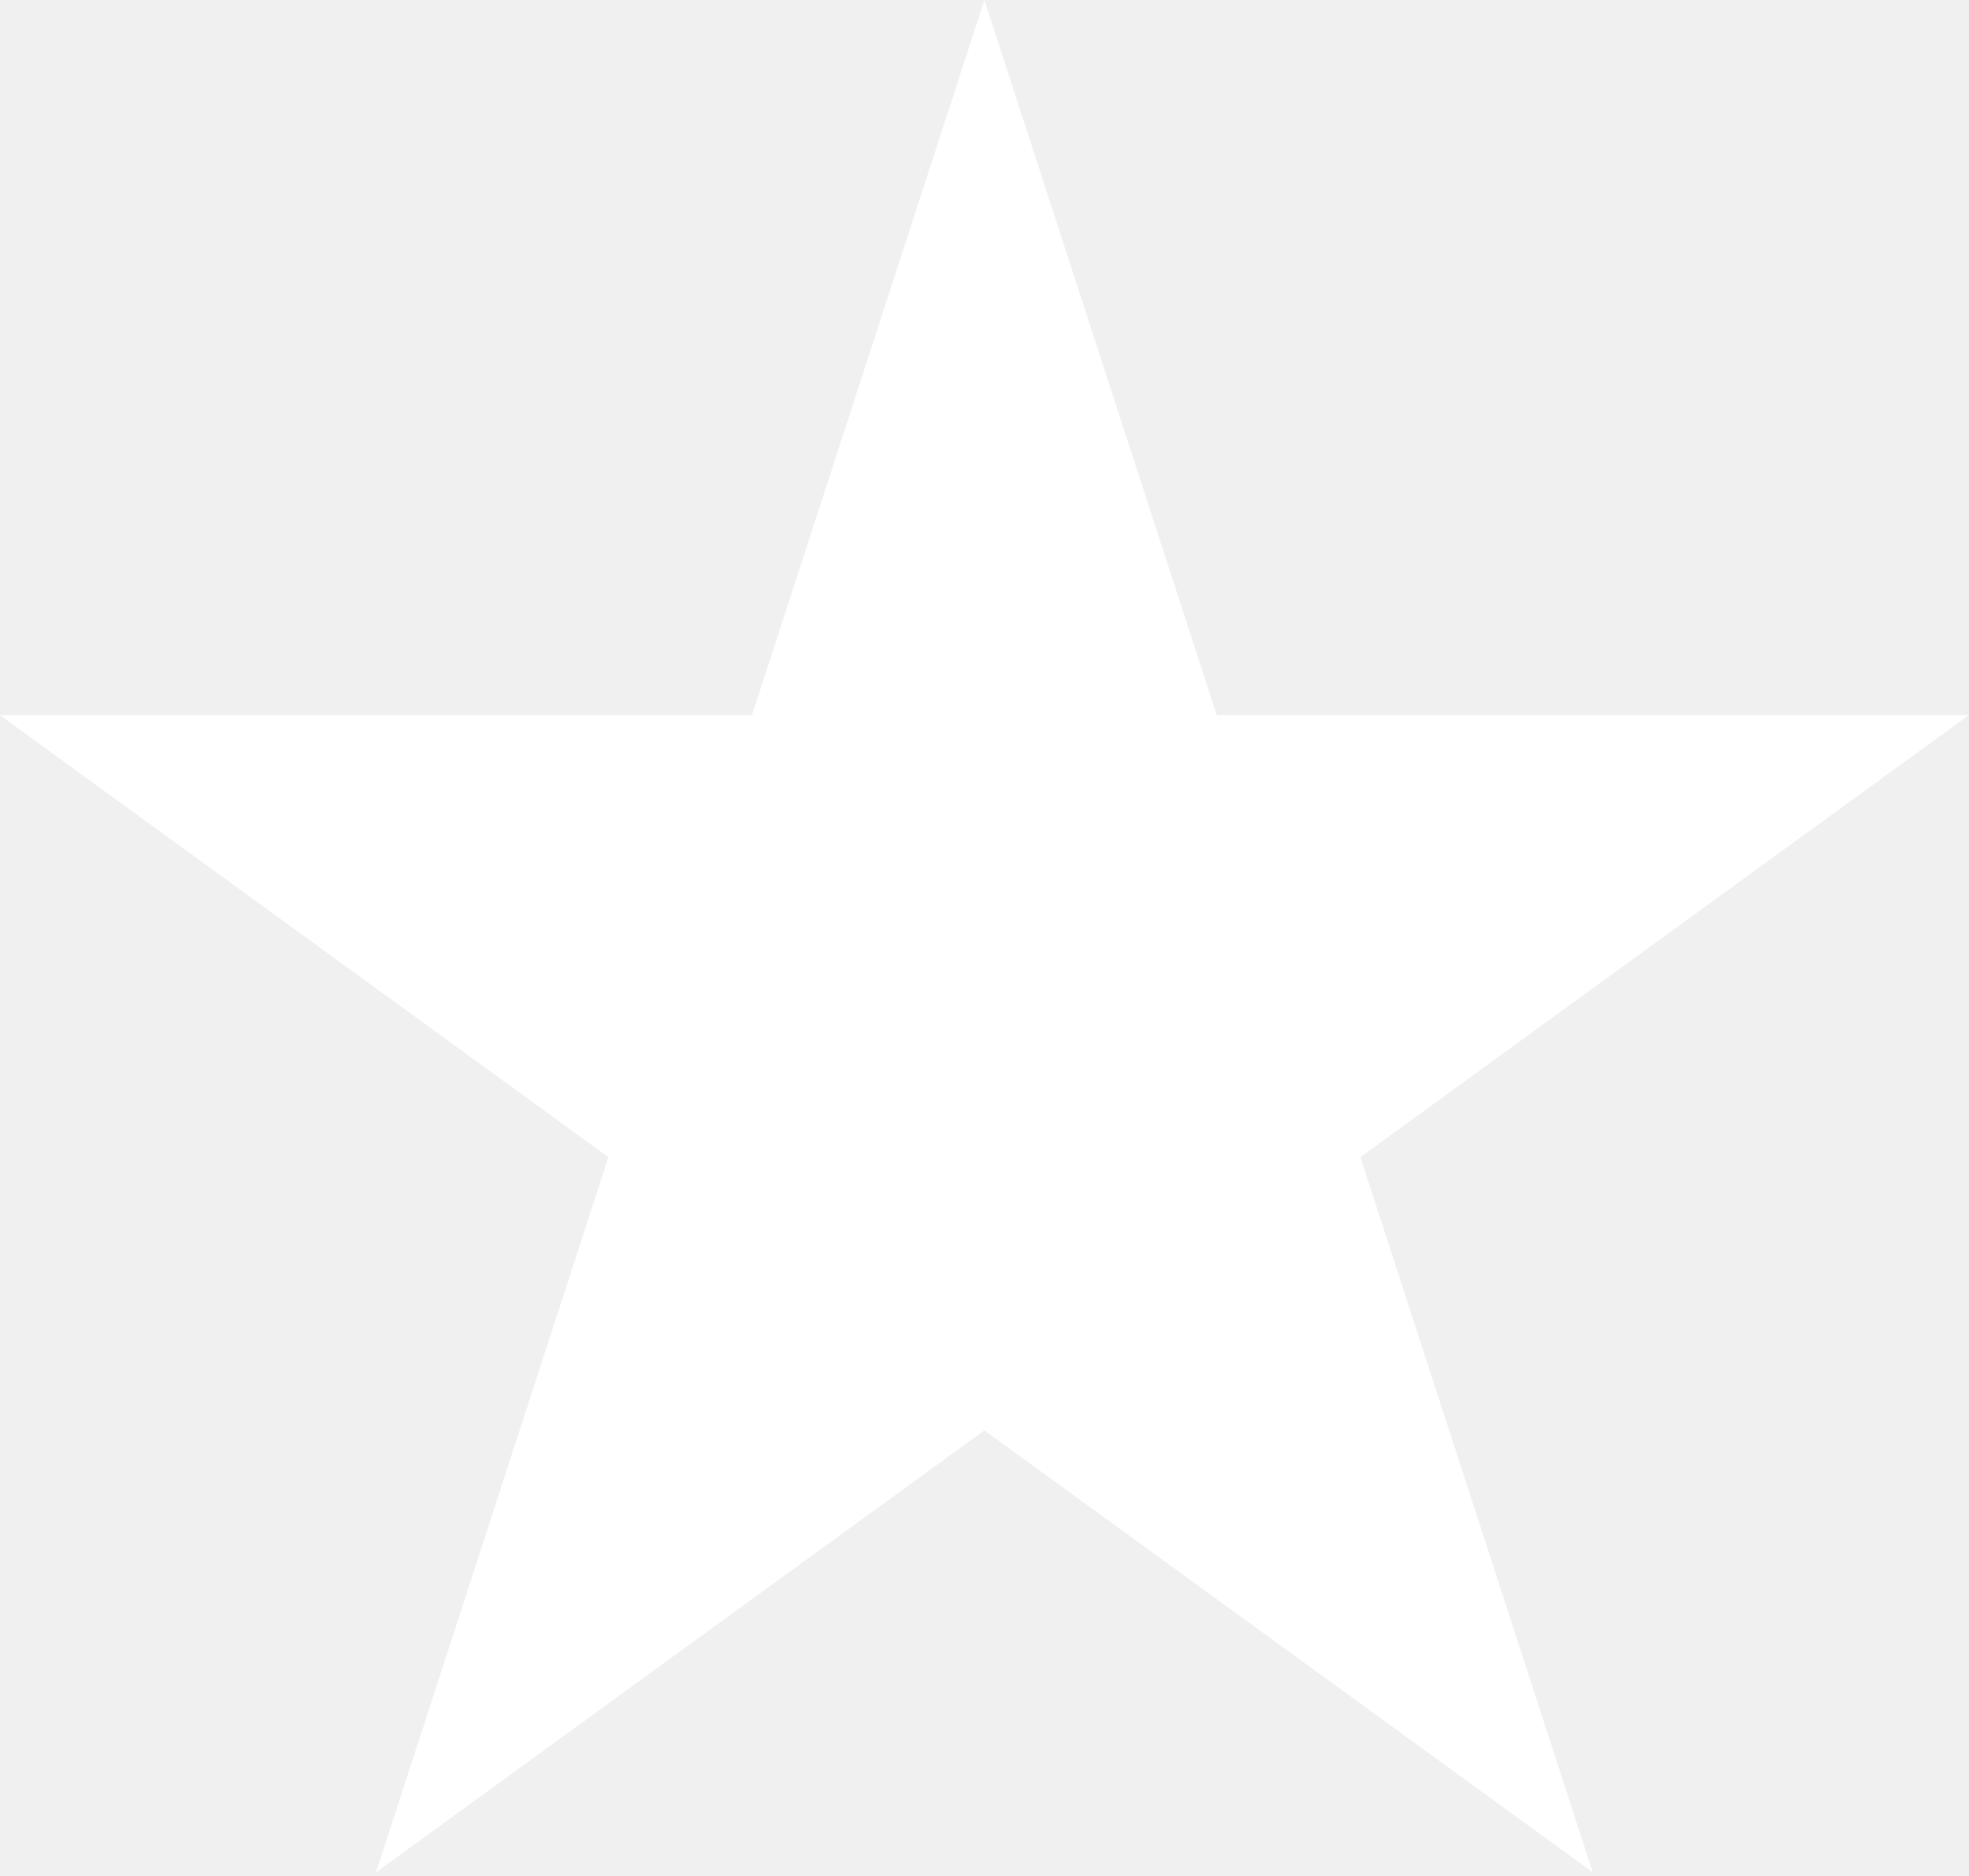
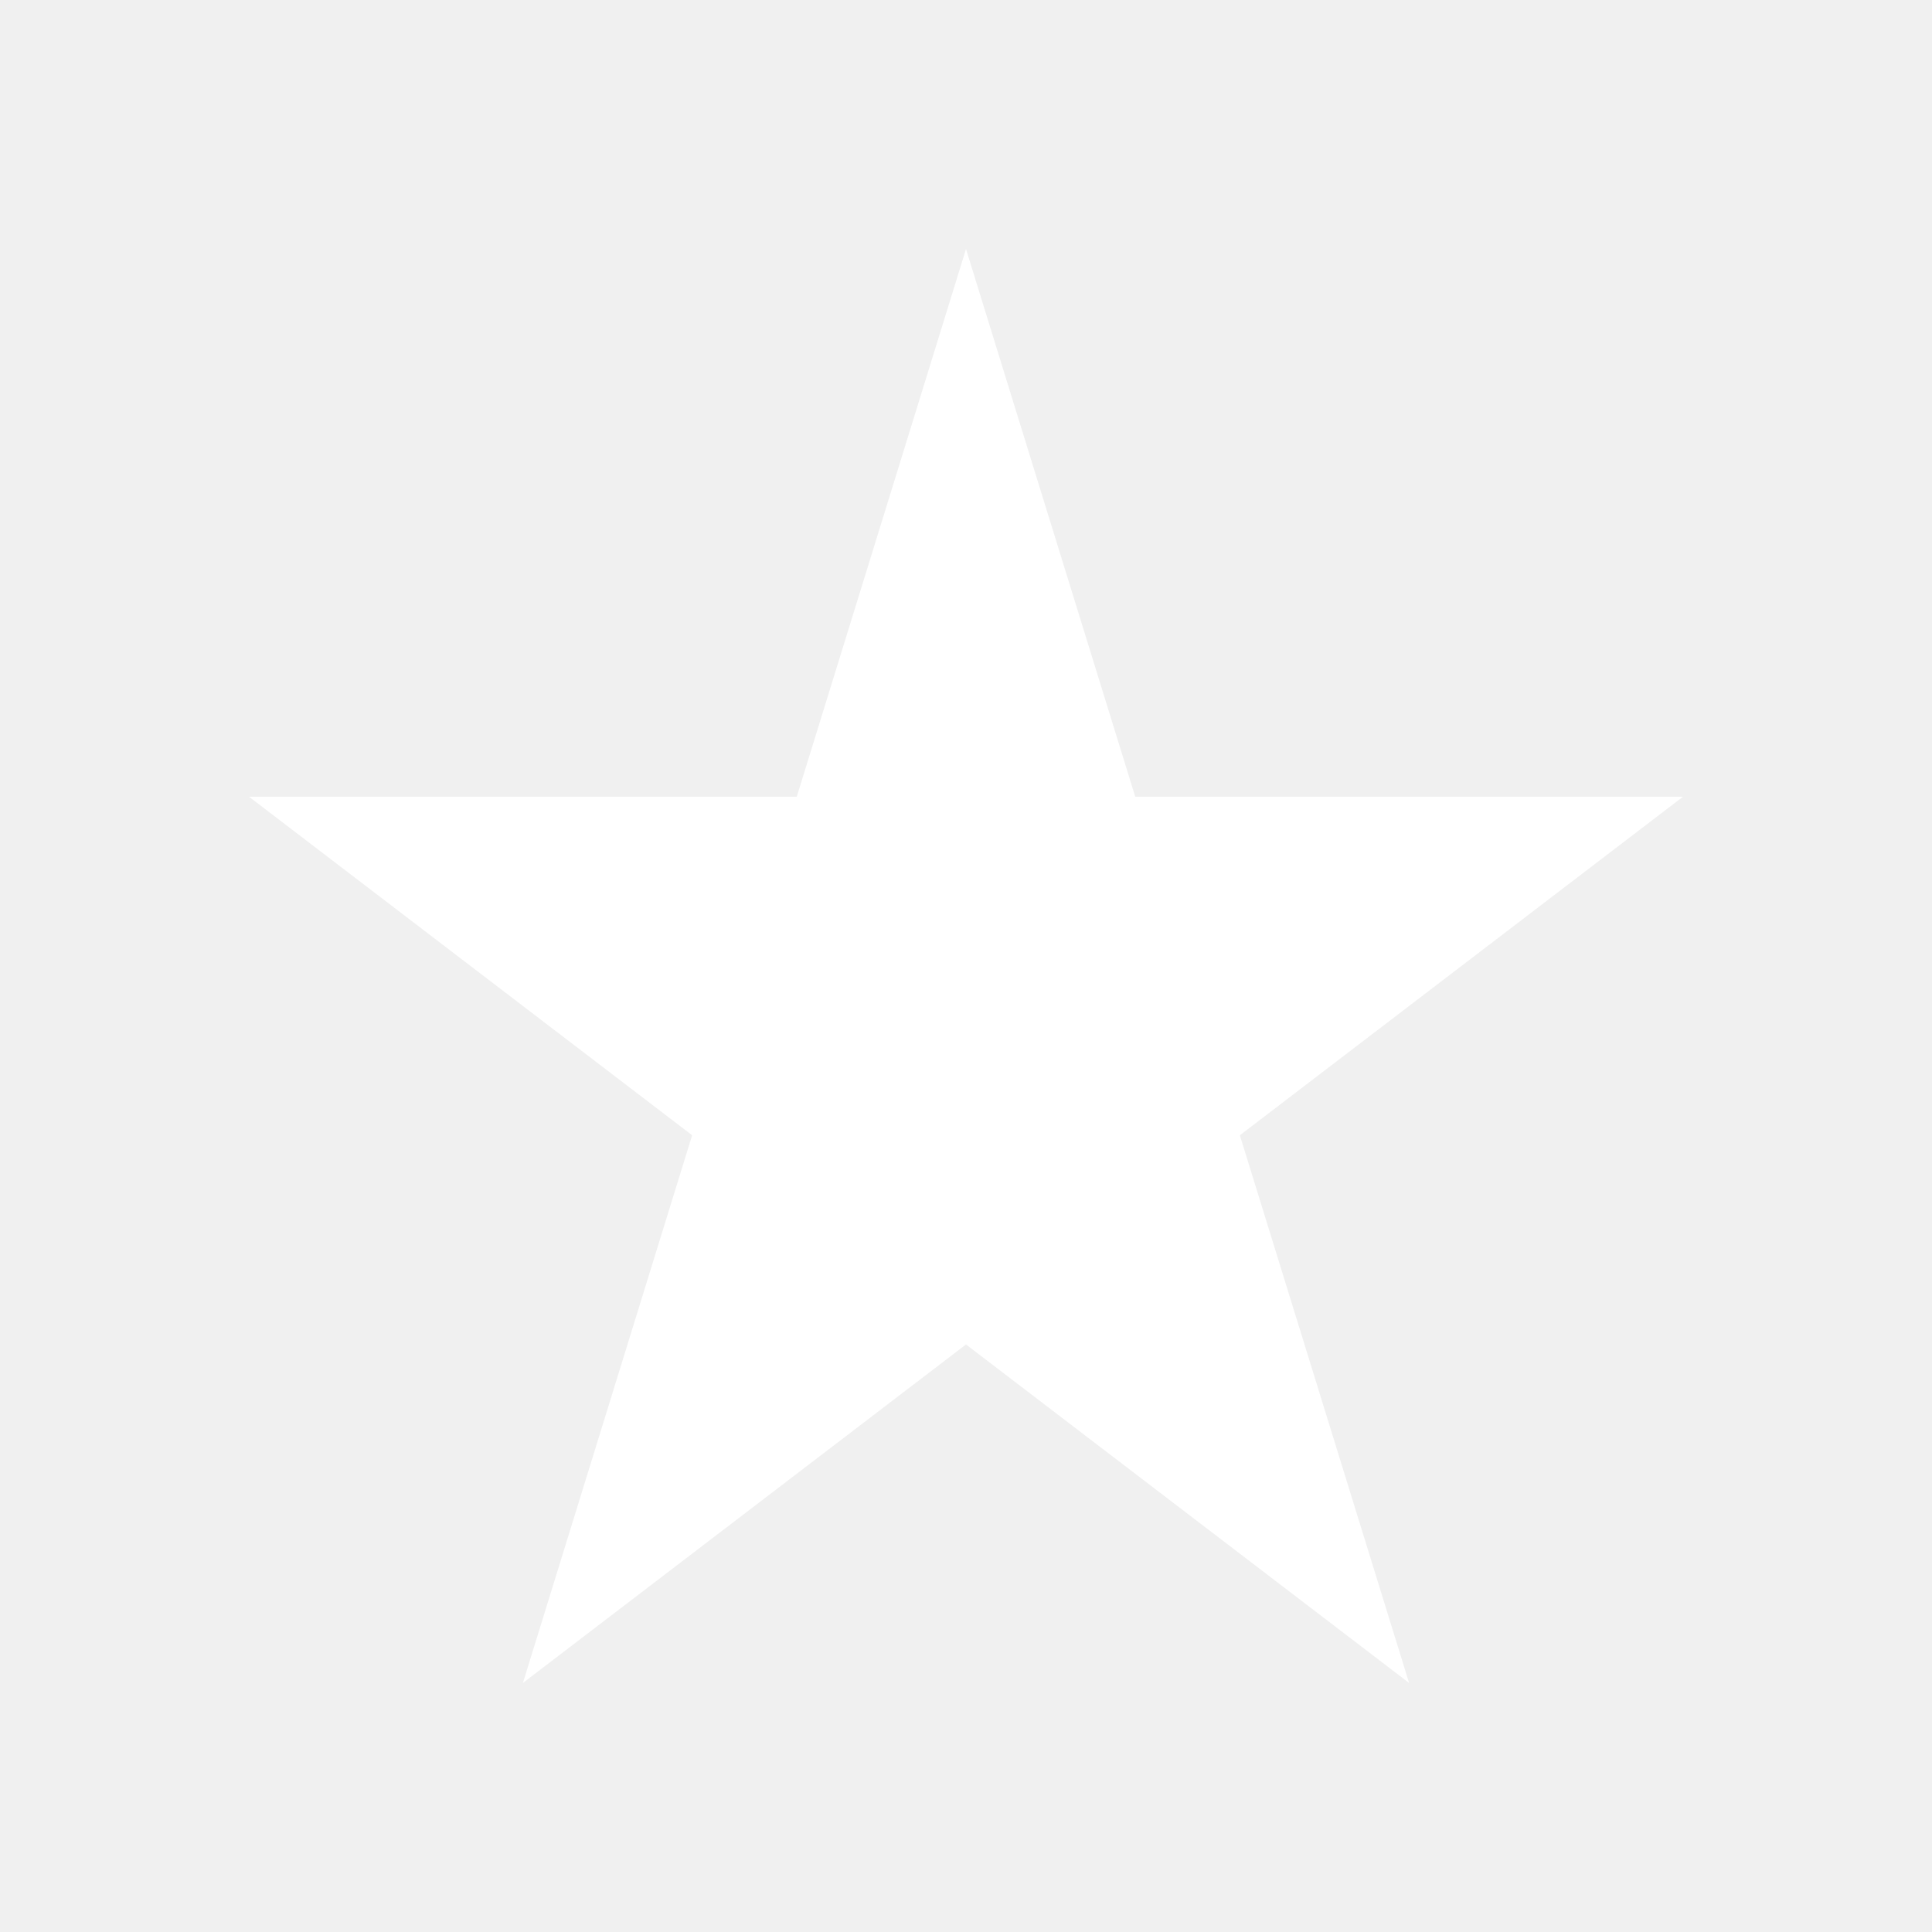
- <svg xmlns="http://www.w3.org/2000/svg" width="487" height="464" viewBox="0 0 487 464" fill="none">
-   <path d="M243.471 0L300.946 176.892H486.941L336.468 286.217L393.944 463.108L243.471 353.783L92.998 463.108L150.473 286.217L0 176.892H185.995L243.471 0Z" fill="white" />
+ <svg xmlns="http://www.w3.org/2000/svg" width="512" height="512" viewBox="0 0 512 512" fill="none">
+   <path d="M256 66L300.853 211.147H446L328.574 300.853L373.427 446L256 356.294L138.574 446L183.426 300.853L66 211.147H211.147L256 66Z" fill="white" />
</svg>
